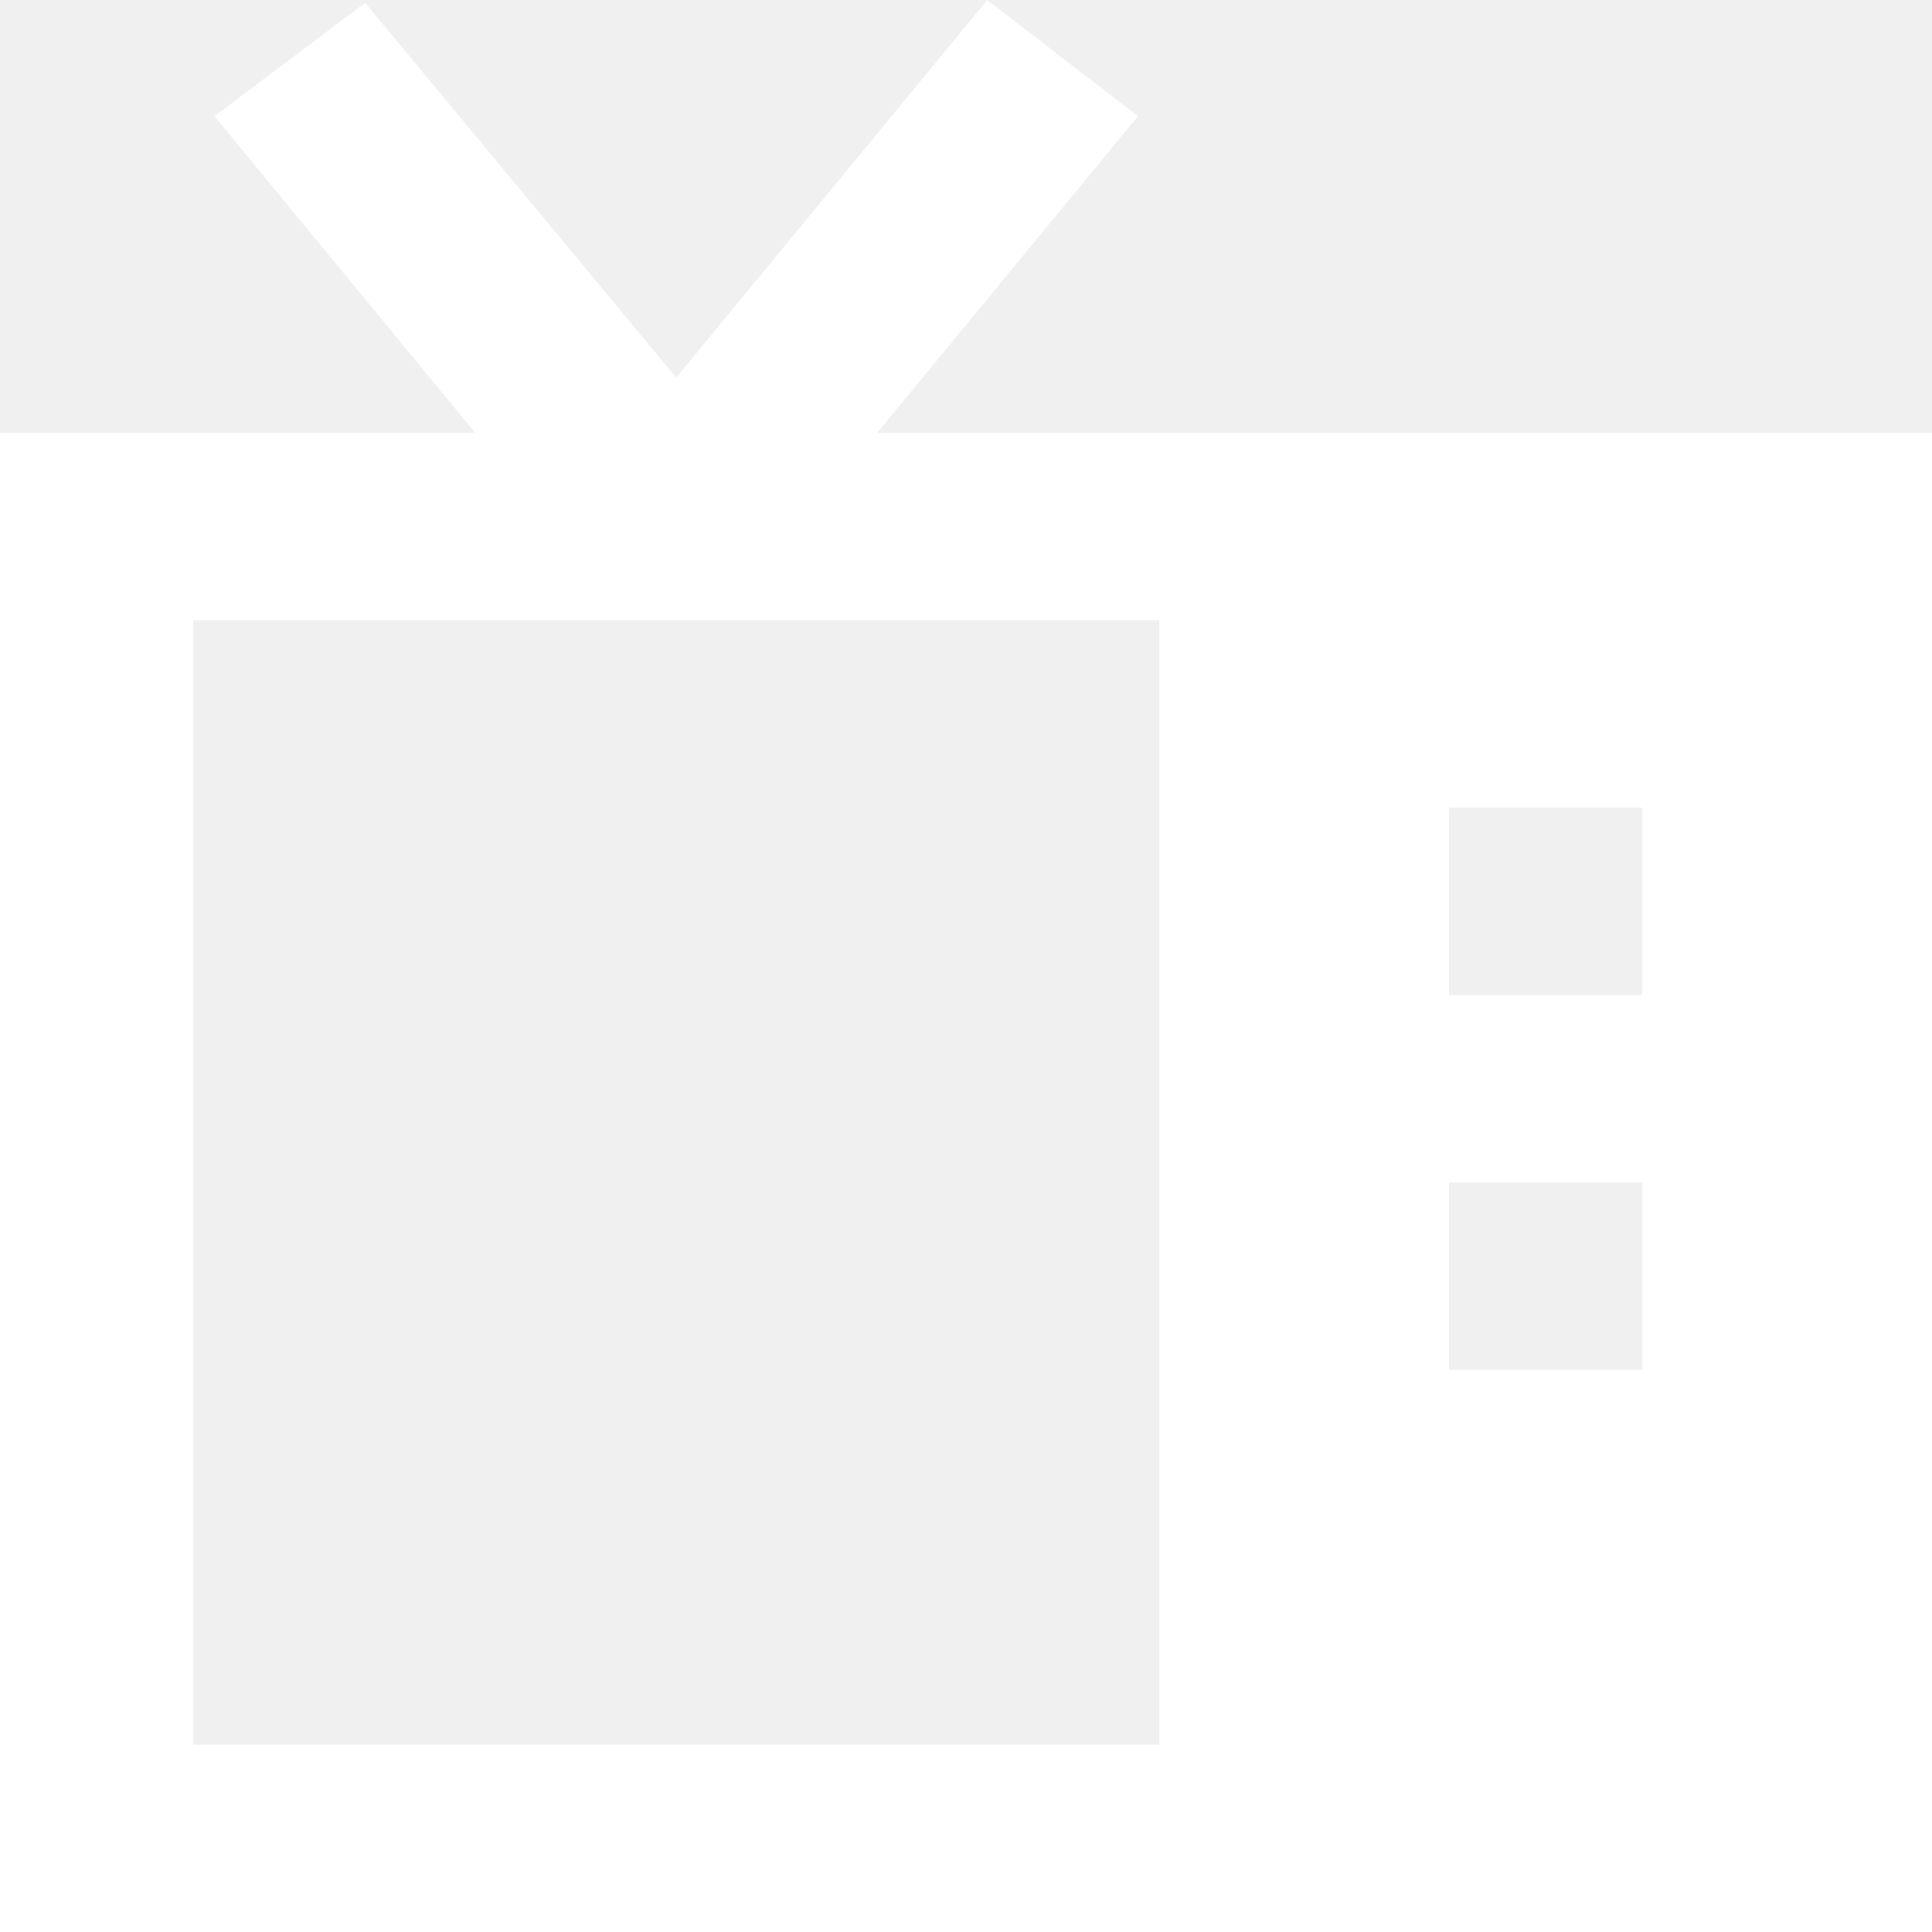
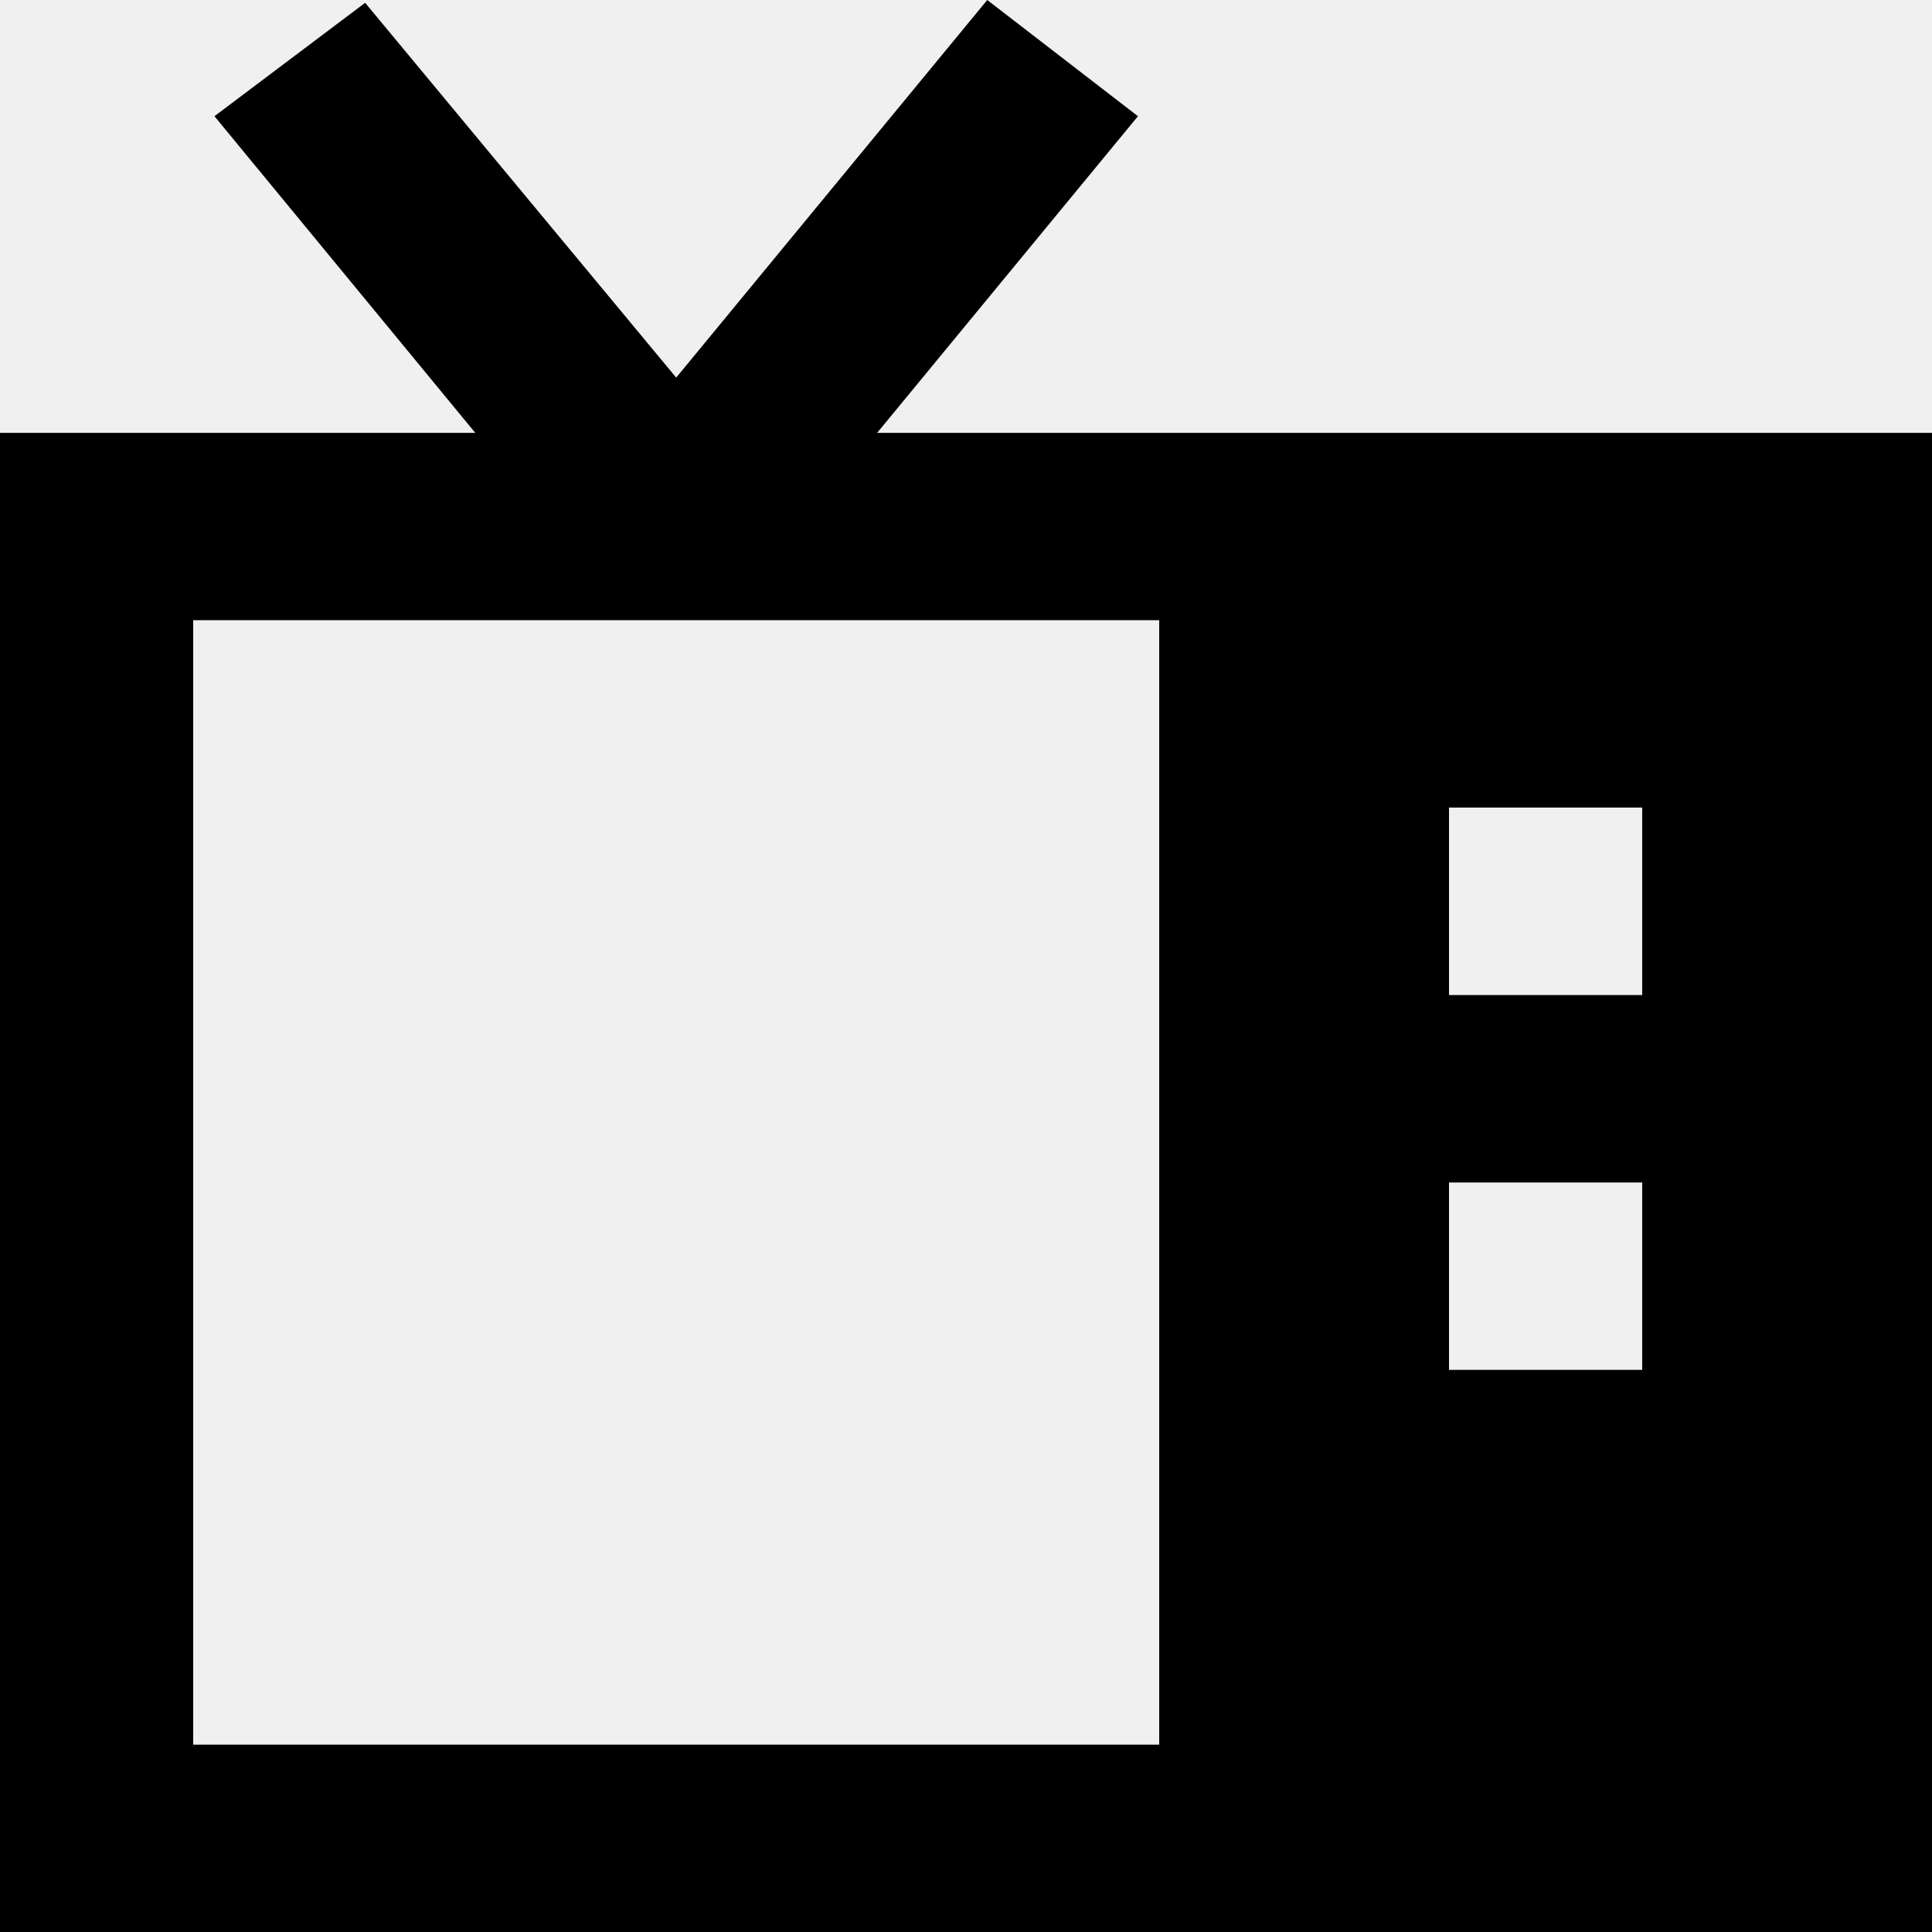
<svg xmlns="http://www.w3.org/2000/svg" width="100" height="100" viewBox="0 0 20 20">
-   <path d="M20 4.481H9.08l2.7-3.278L10.22 0 7 3.909 3.78.029 2.22 1.203l2.7 3.278H0V20h20V4.481Zm-8 13.58H2V6.42h10v11.64Zm5-3.88h-2v-1.94h2v1.94Zm0-3.88h-2V8.36h2v1.94Z" fill="white" />
+   <path d="M20 4.481H9.08l2.7-3.278L10.22 0 7 3.909 3.78.029 2.22 1.203l2.7 3.278H0V20h20V4.481Zm-8 13.58H2V6.42h10v11.64Zm5-3.88h-2v-1.94h2v1.94Zm0-3.88h-2V8.36h2v1.94Z" fill="original" />
</svg>
